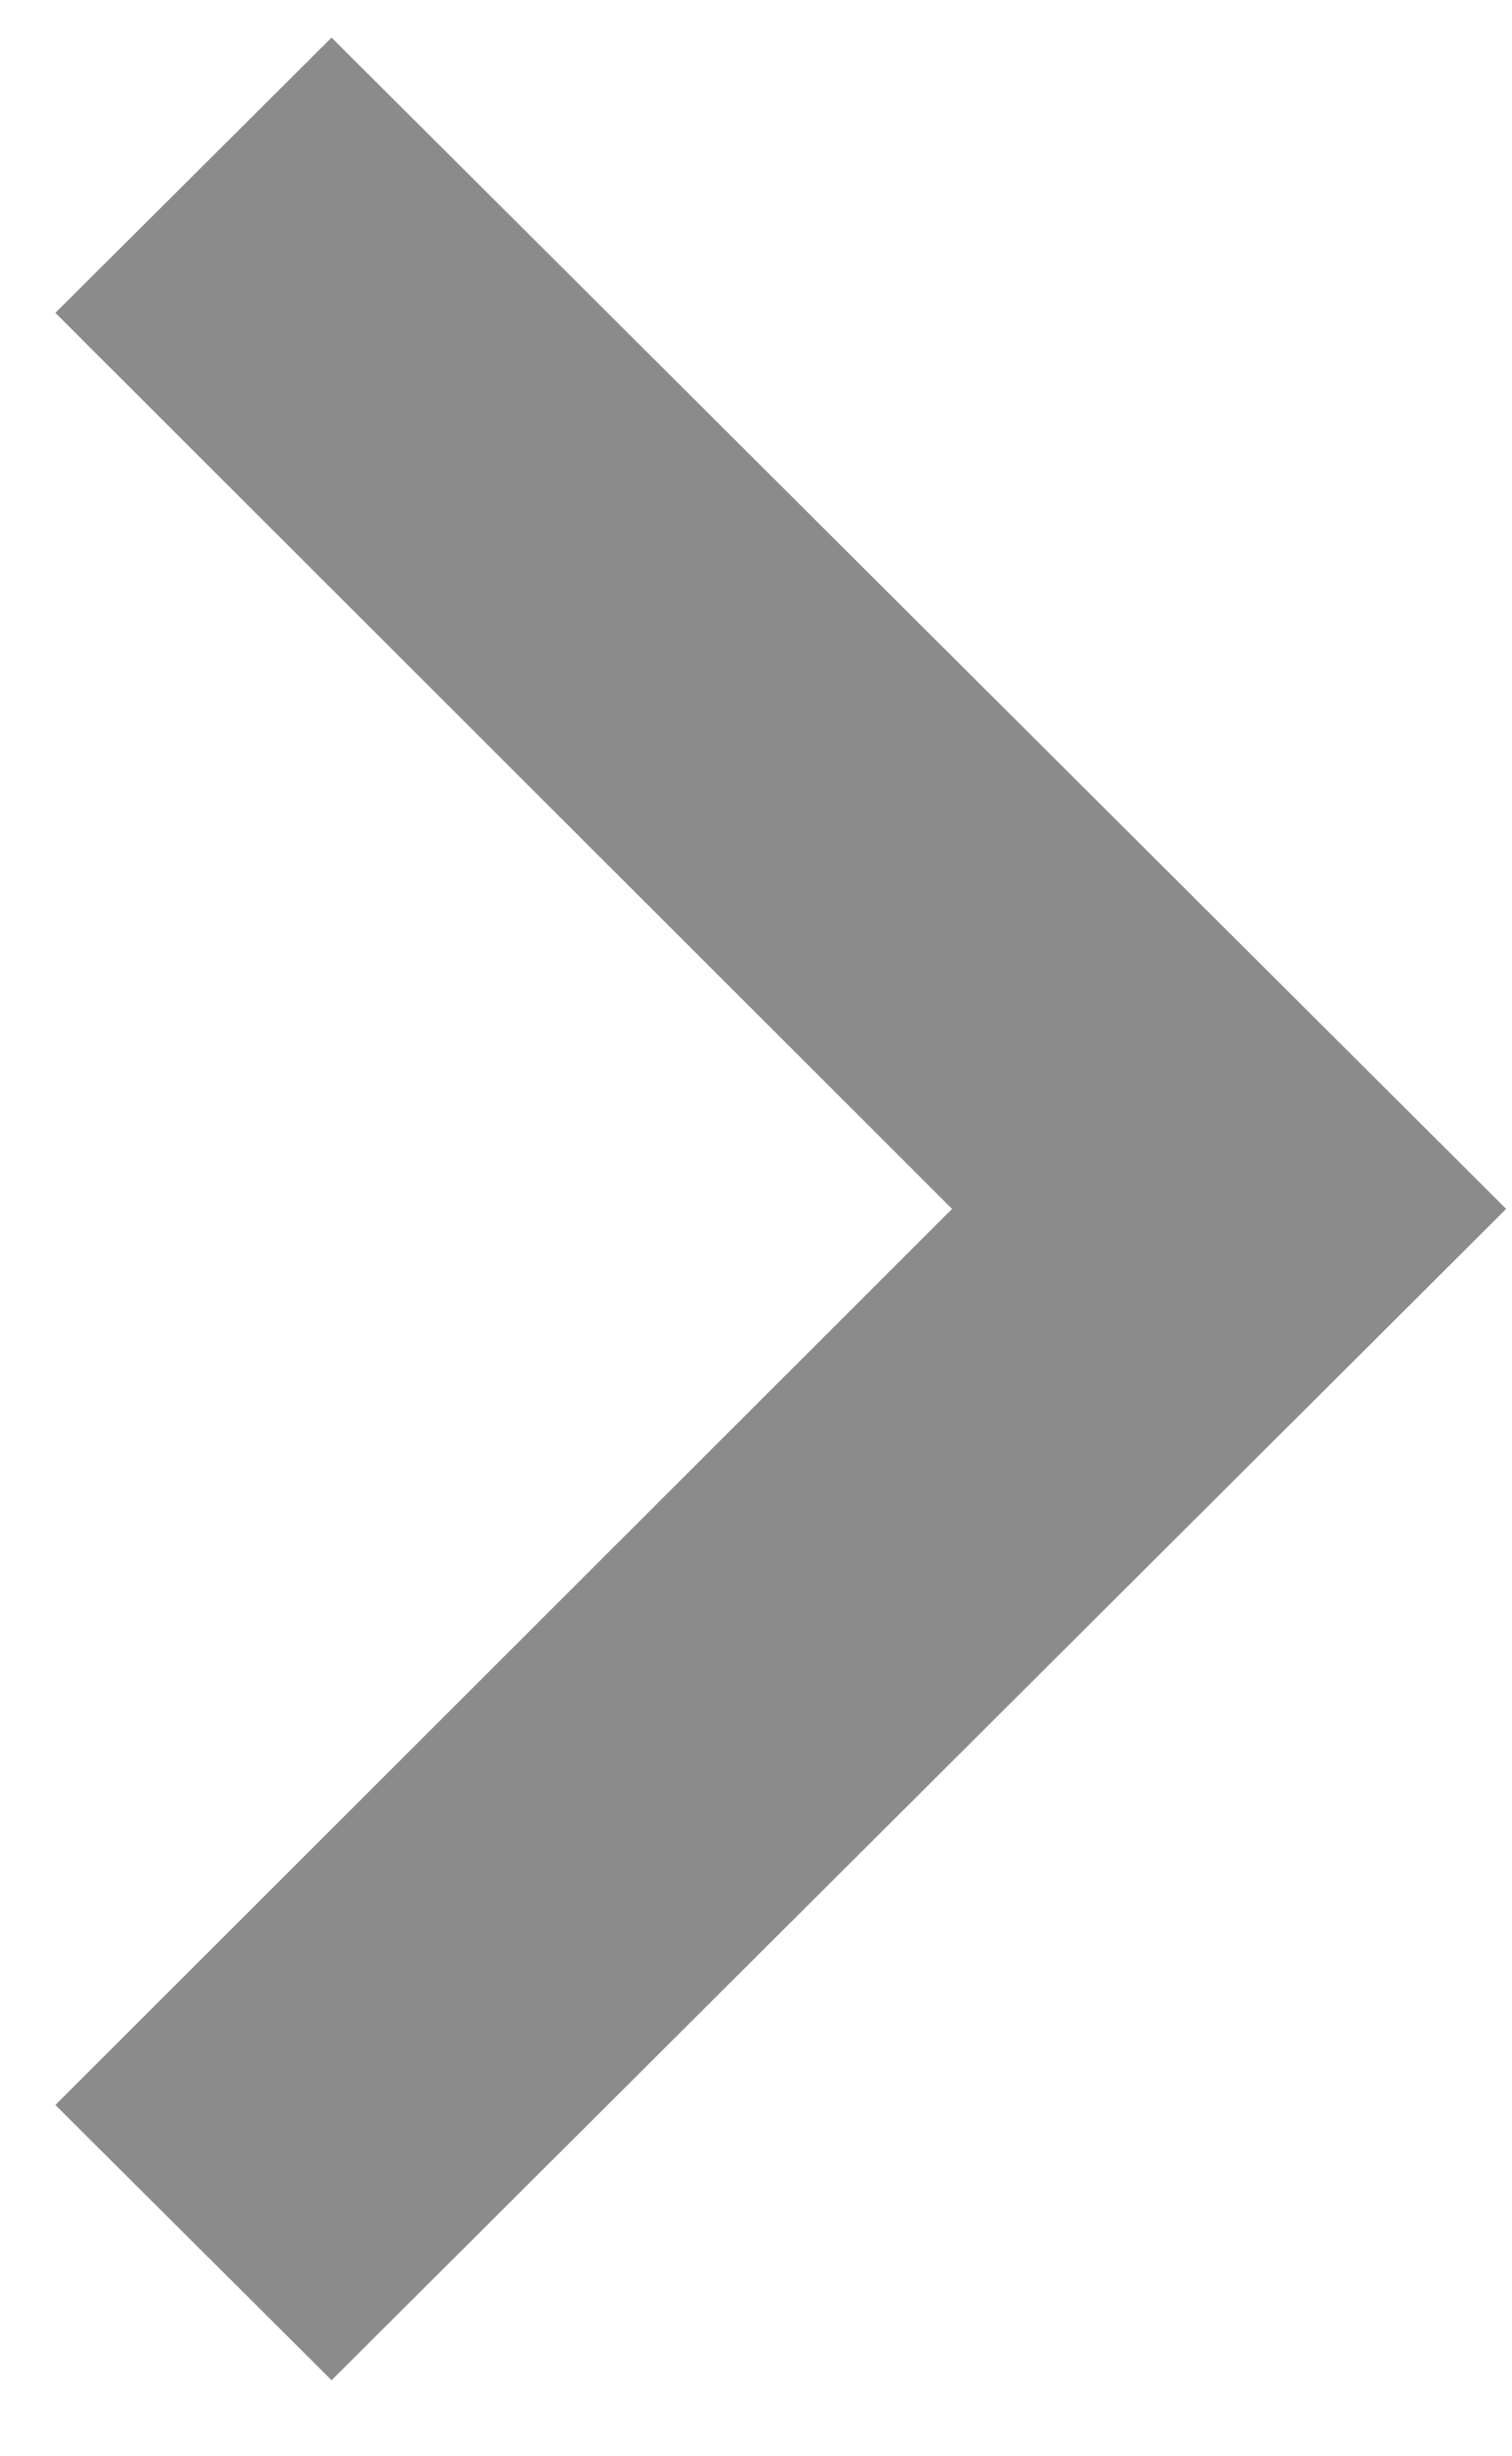
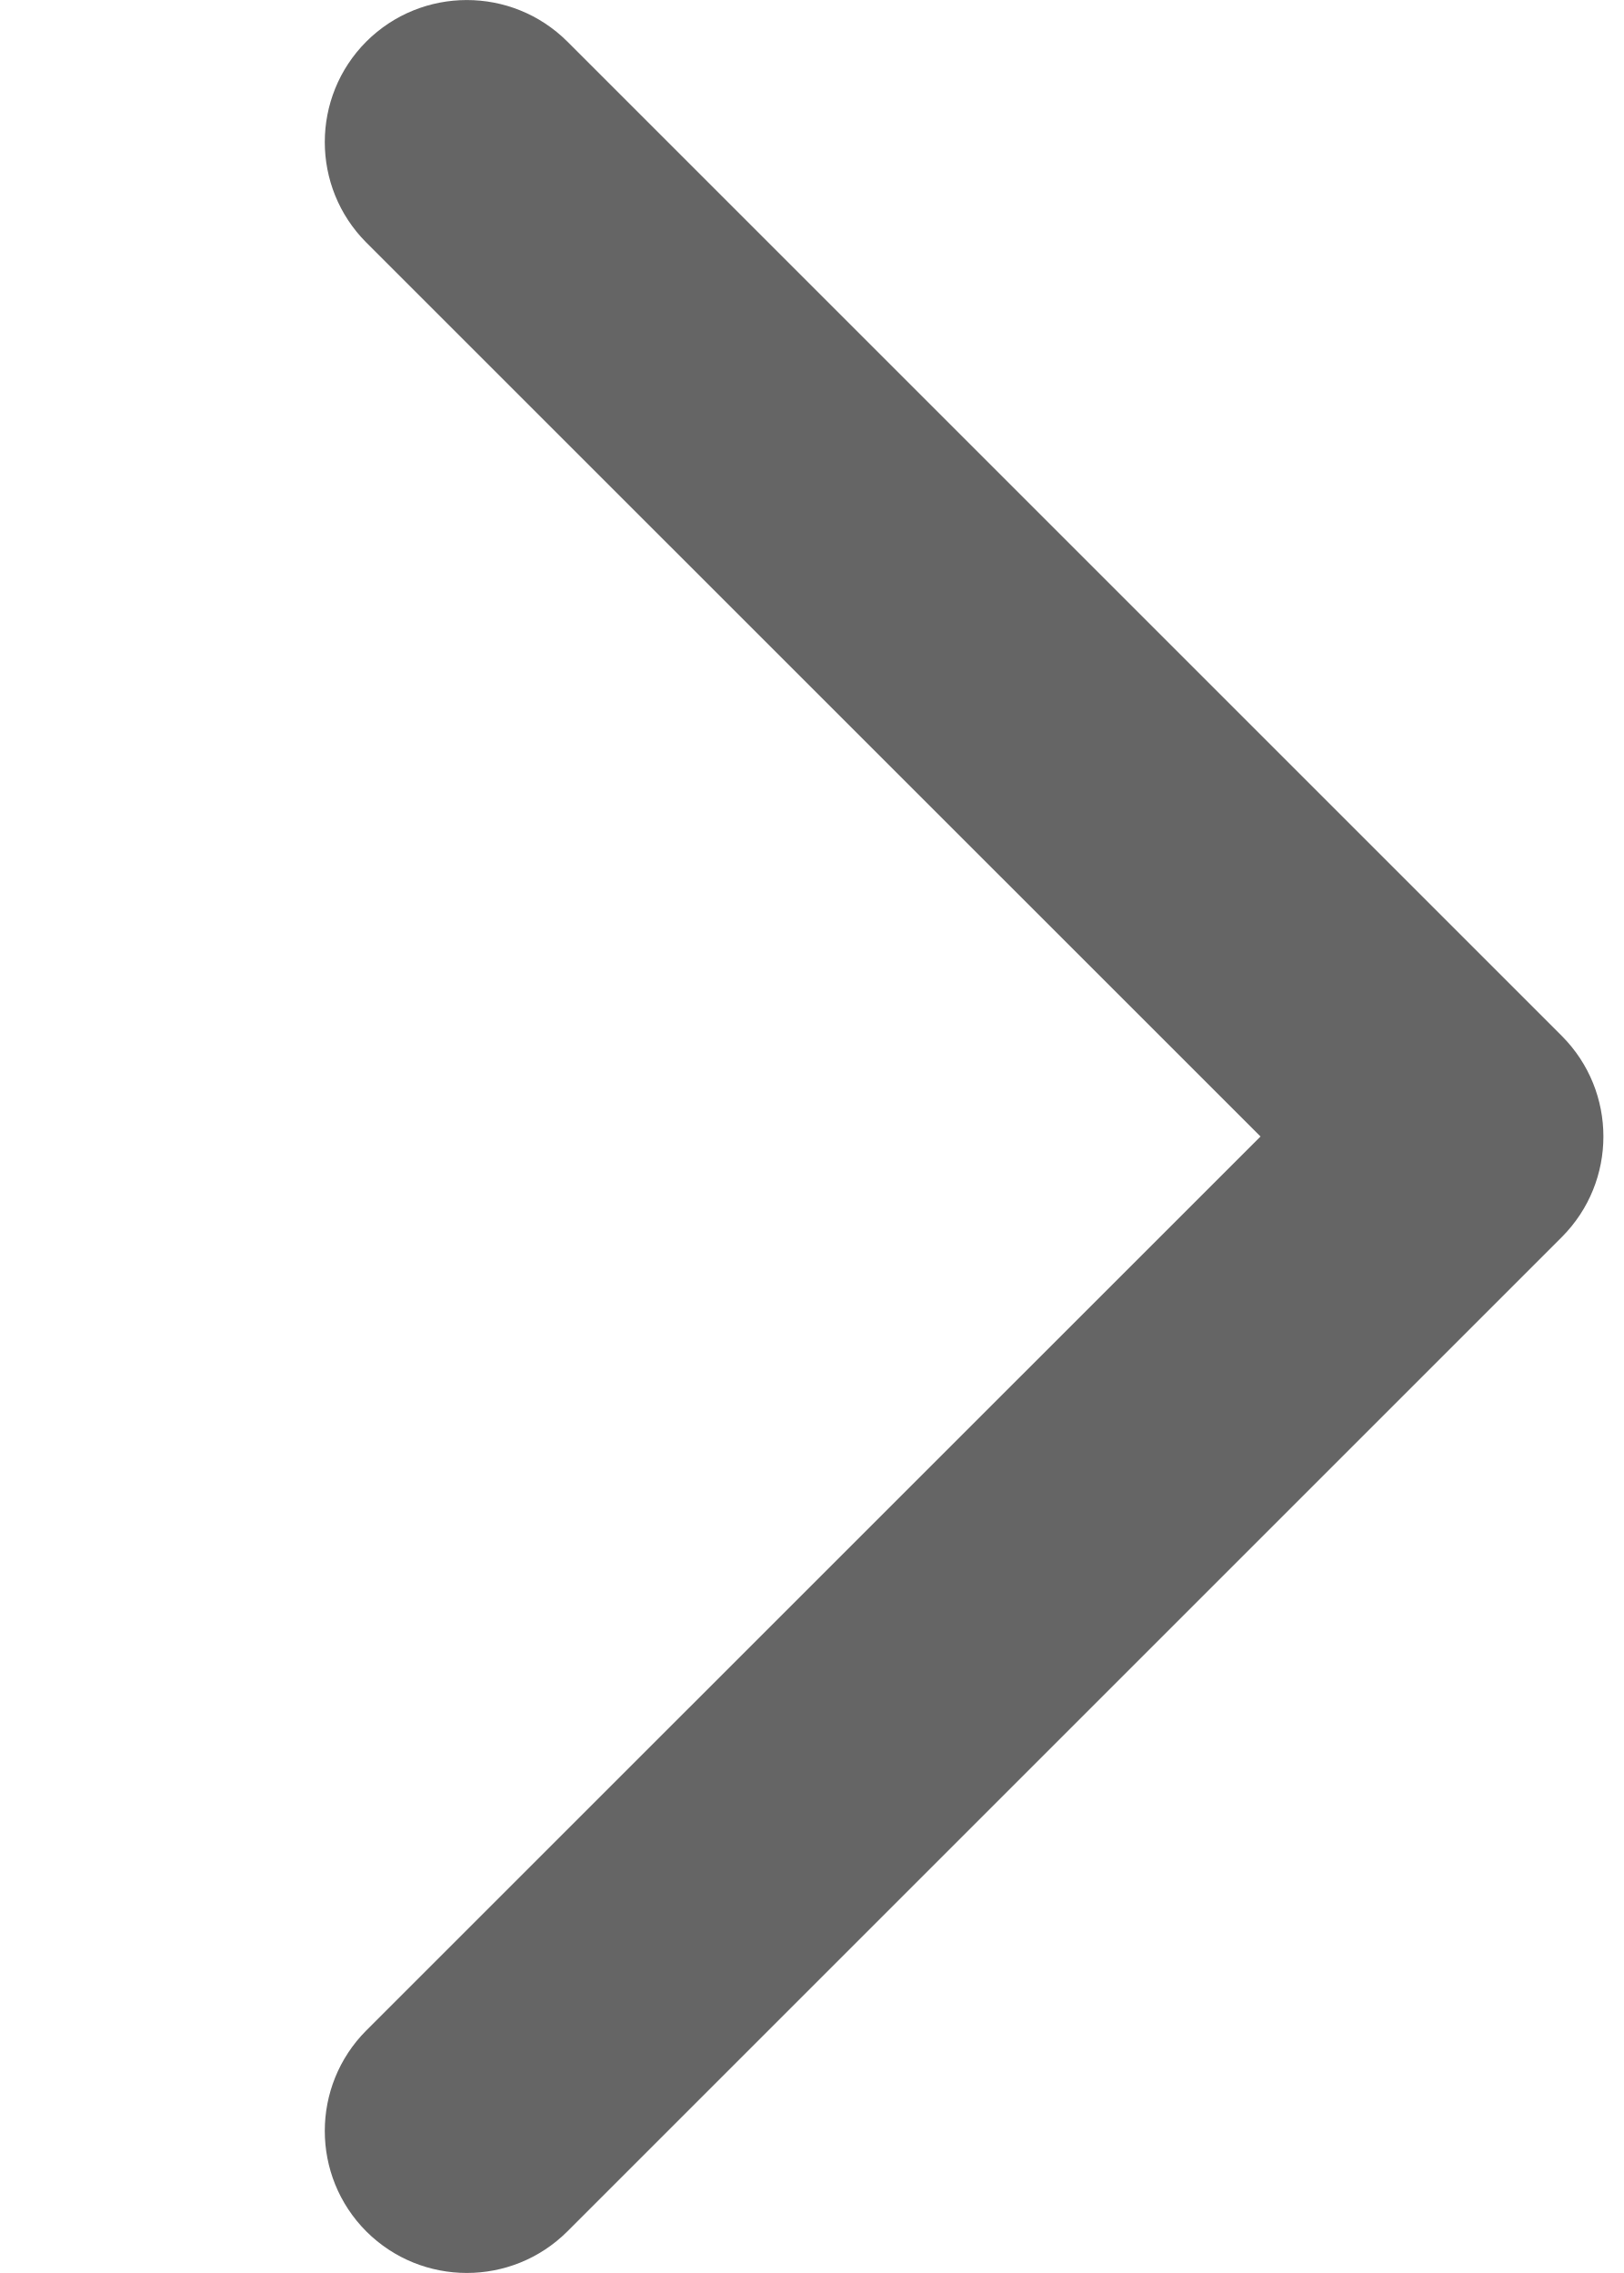
- <svg xmlns="http://www.w3.org/2000/svg" width="8" height="13" viewBox="0 0 8 13" fill="none">
-   <path d="M1.755 0.199L0.293 1.656L5.039 6.399L0.293 11.142L1.755 12.599L7.972 6.399L1.755 0.199Z" fill="#8B8B8B" />
+ <svg xmlns="http://www.w3.org/2000/svg" width="10" height="14" viewBox="-2 0 10 14" fill="none">
+   <path d="M0.256 0.256C-0.085 0.598 -0.085 1.152 0.256 1.494L5.763 7L0.256 12.506C-0.085 12.848 -0.085 13.402 0.256 13.744C0.598 14.085 1.152 14.085 1.494 13.744L7.619 7.619C7.96 7.277 7.96 6.723 7.619 6.381L1.494 0.256C1.152 -0.085 0.598 -0.085 0.256 0.256Z" fill="#656565" />
</svg>
